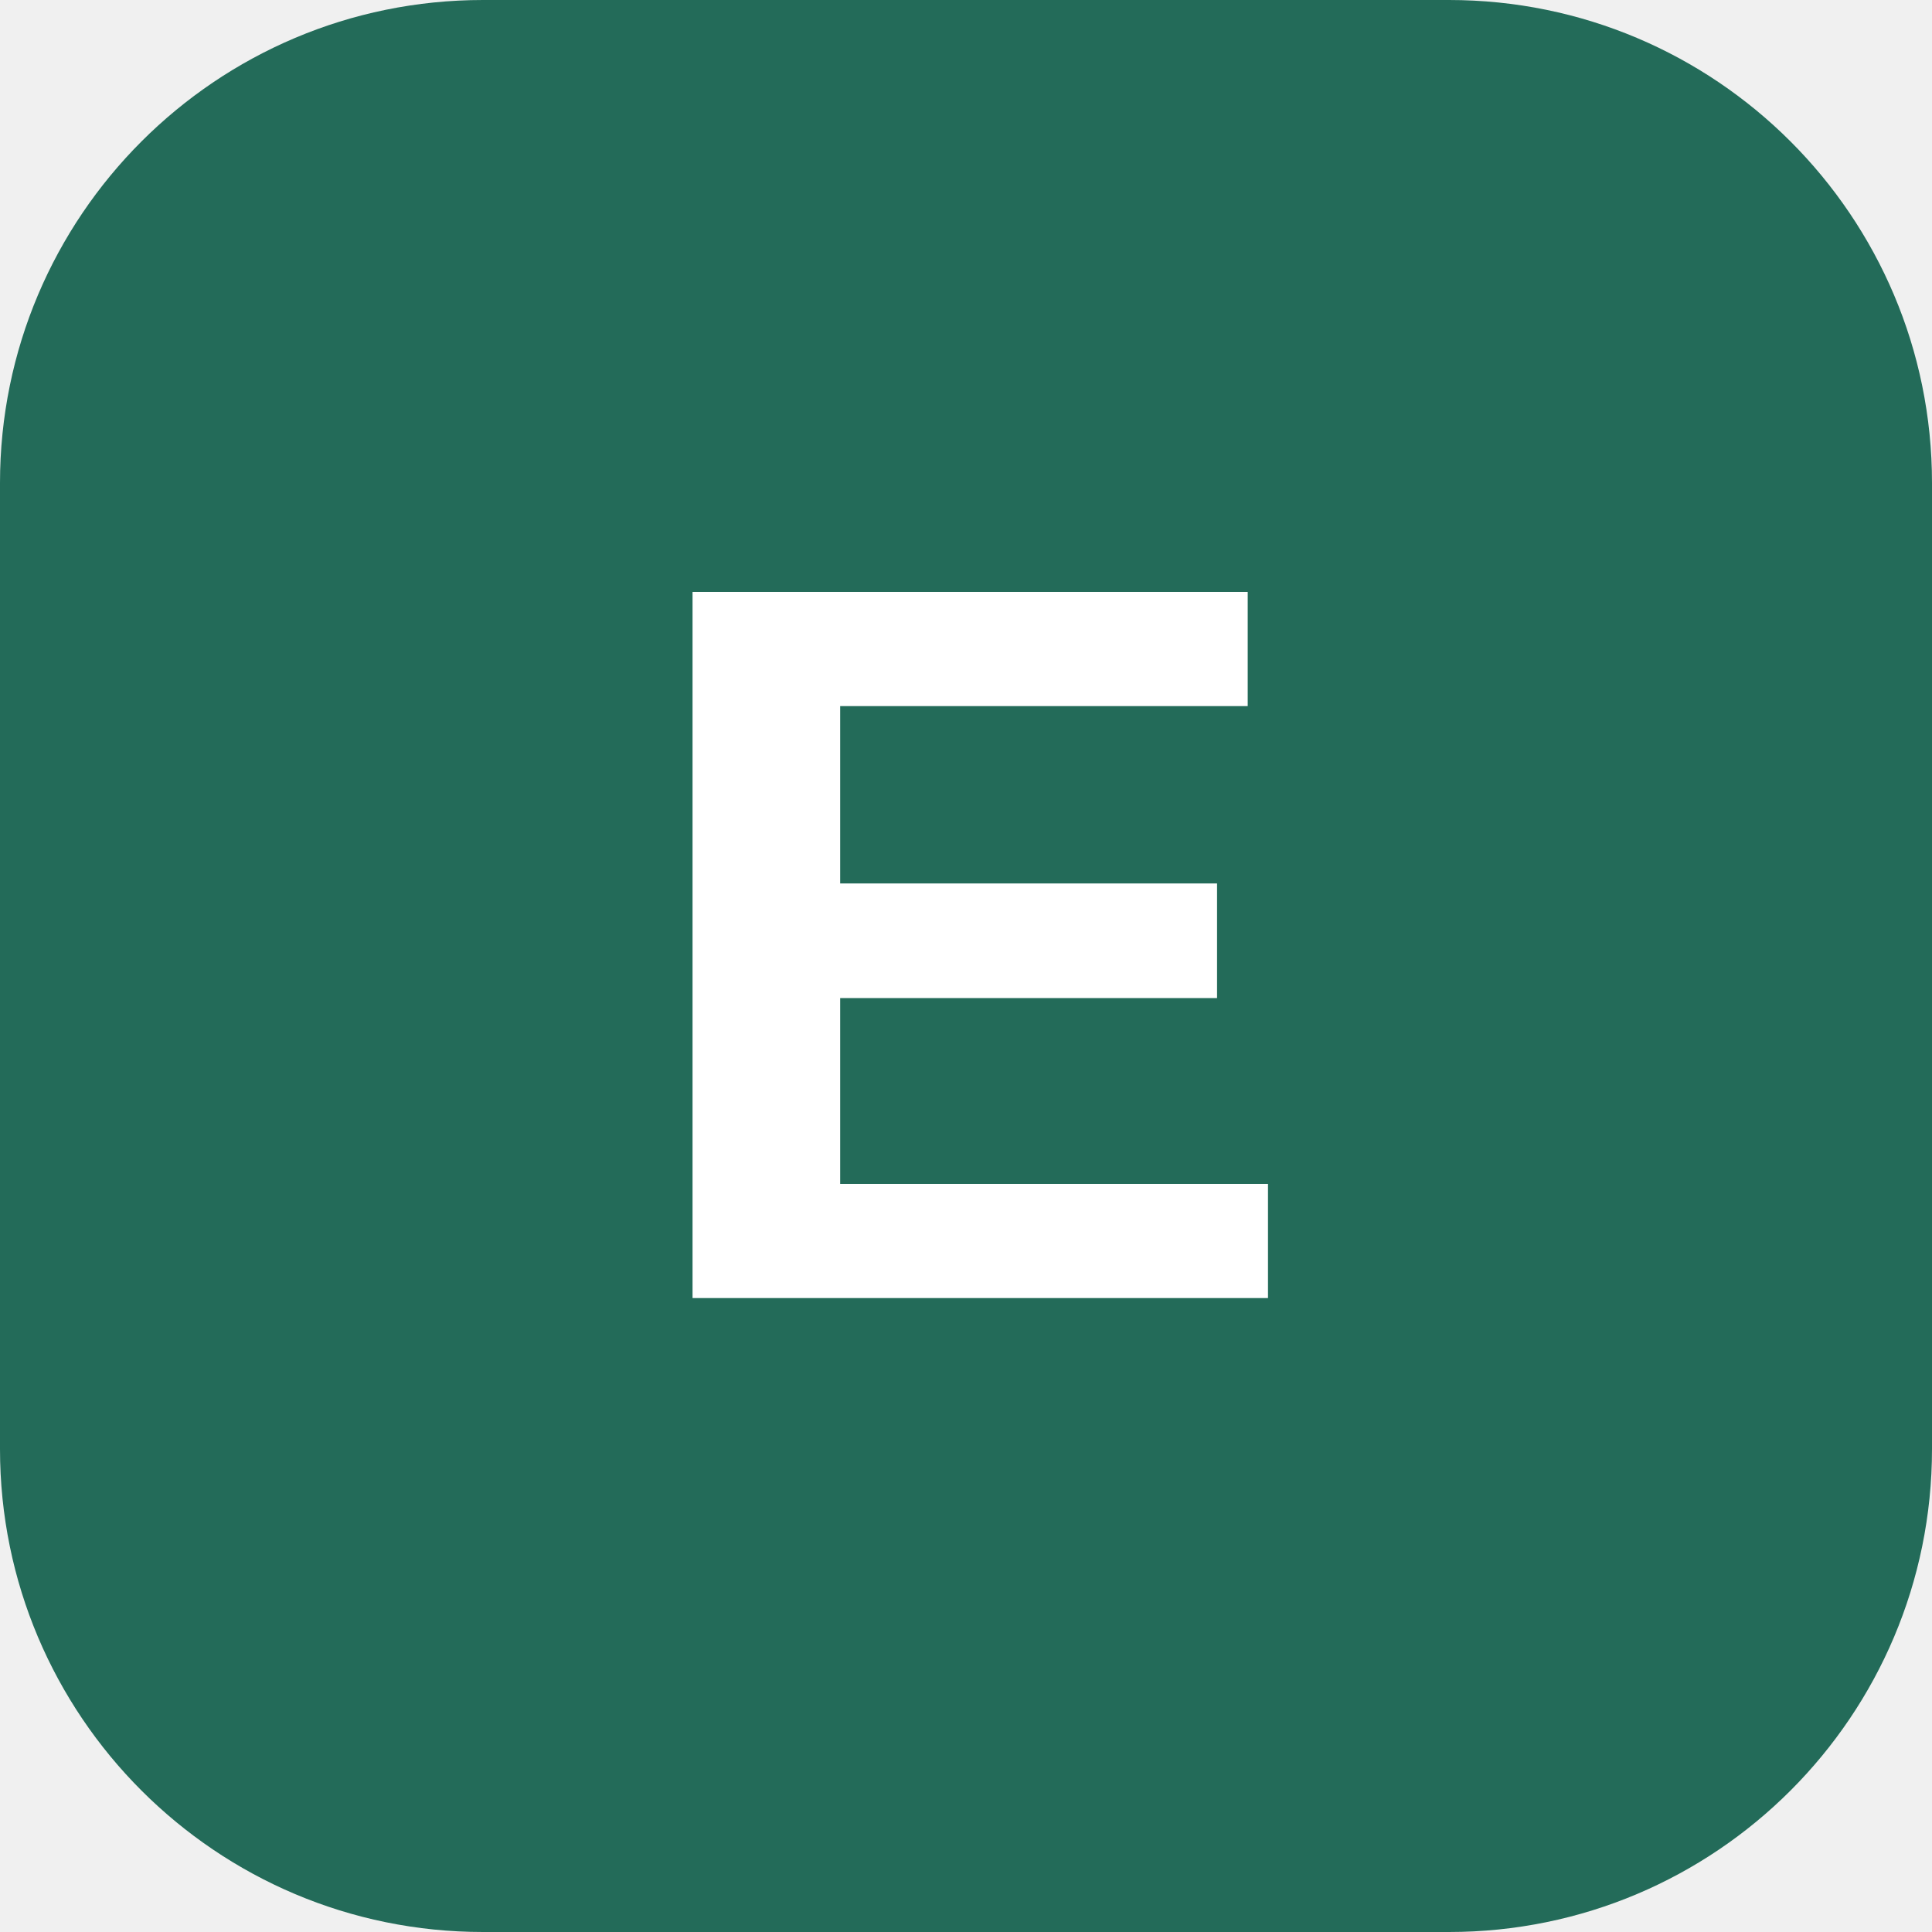
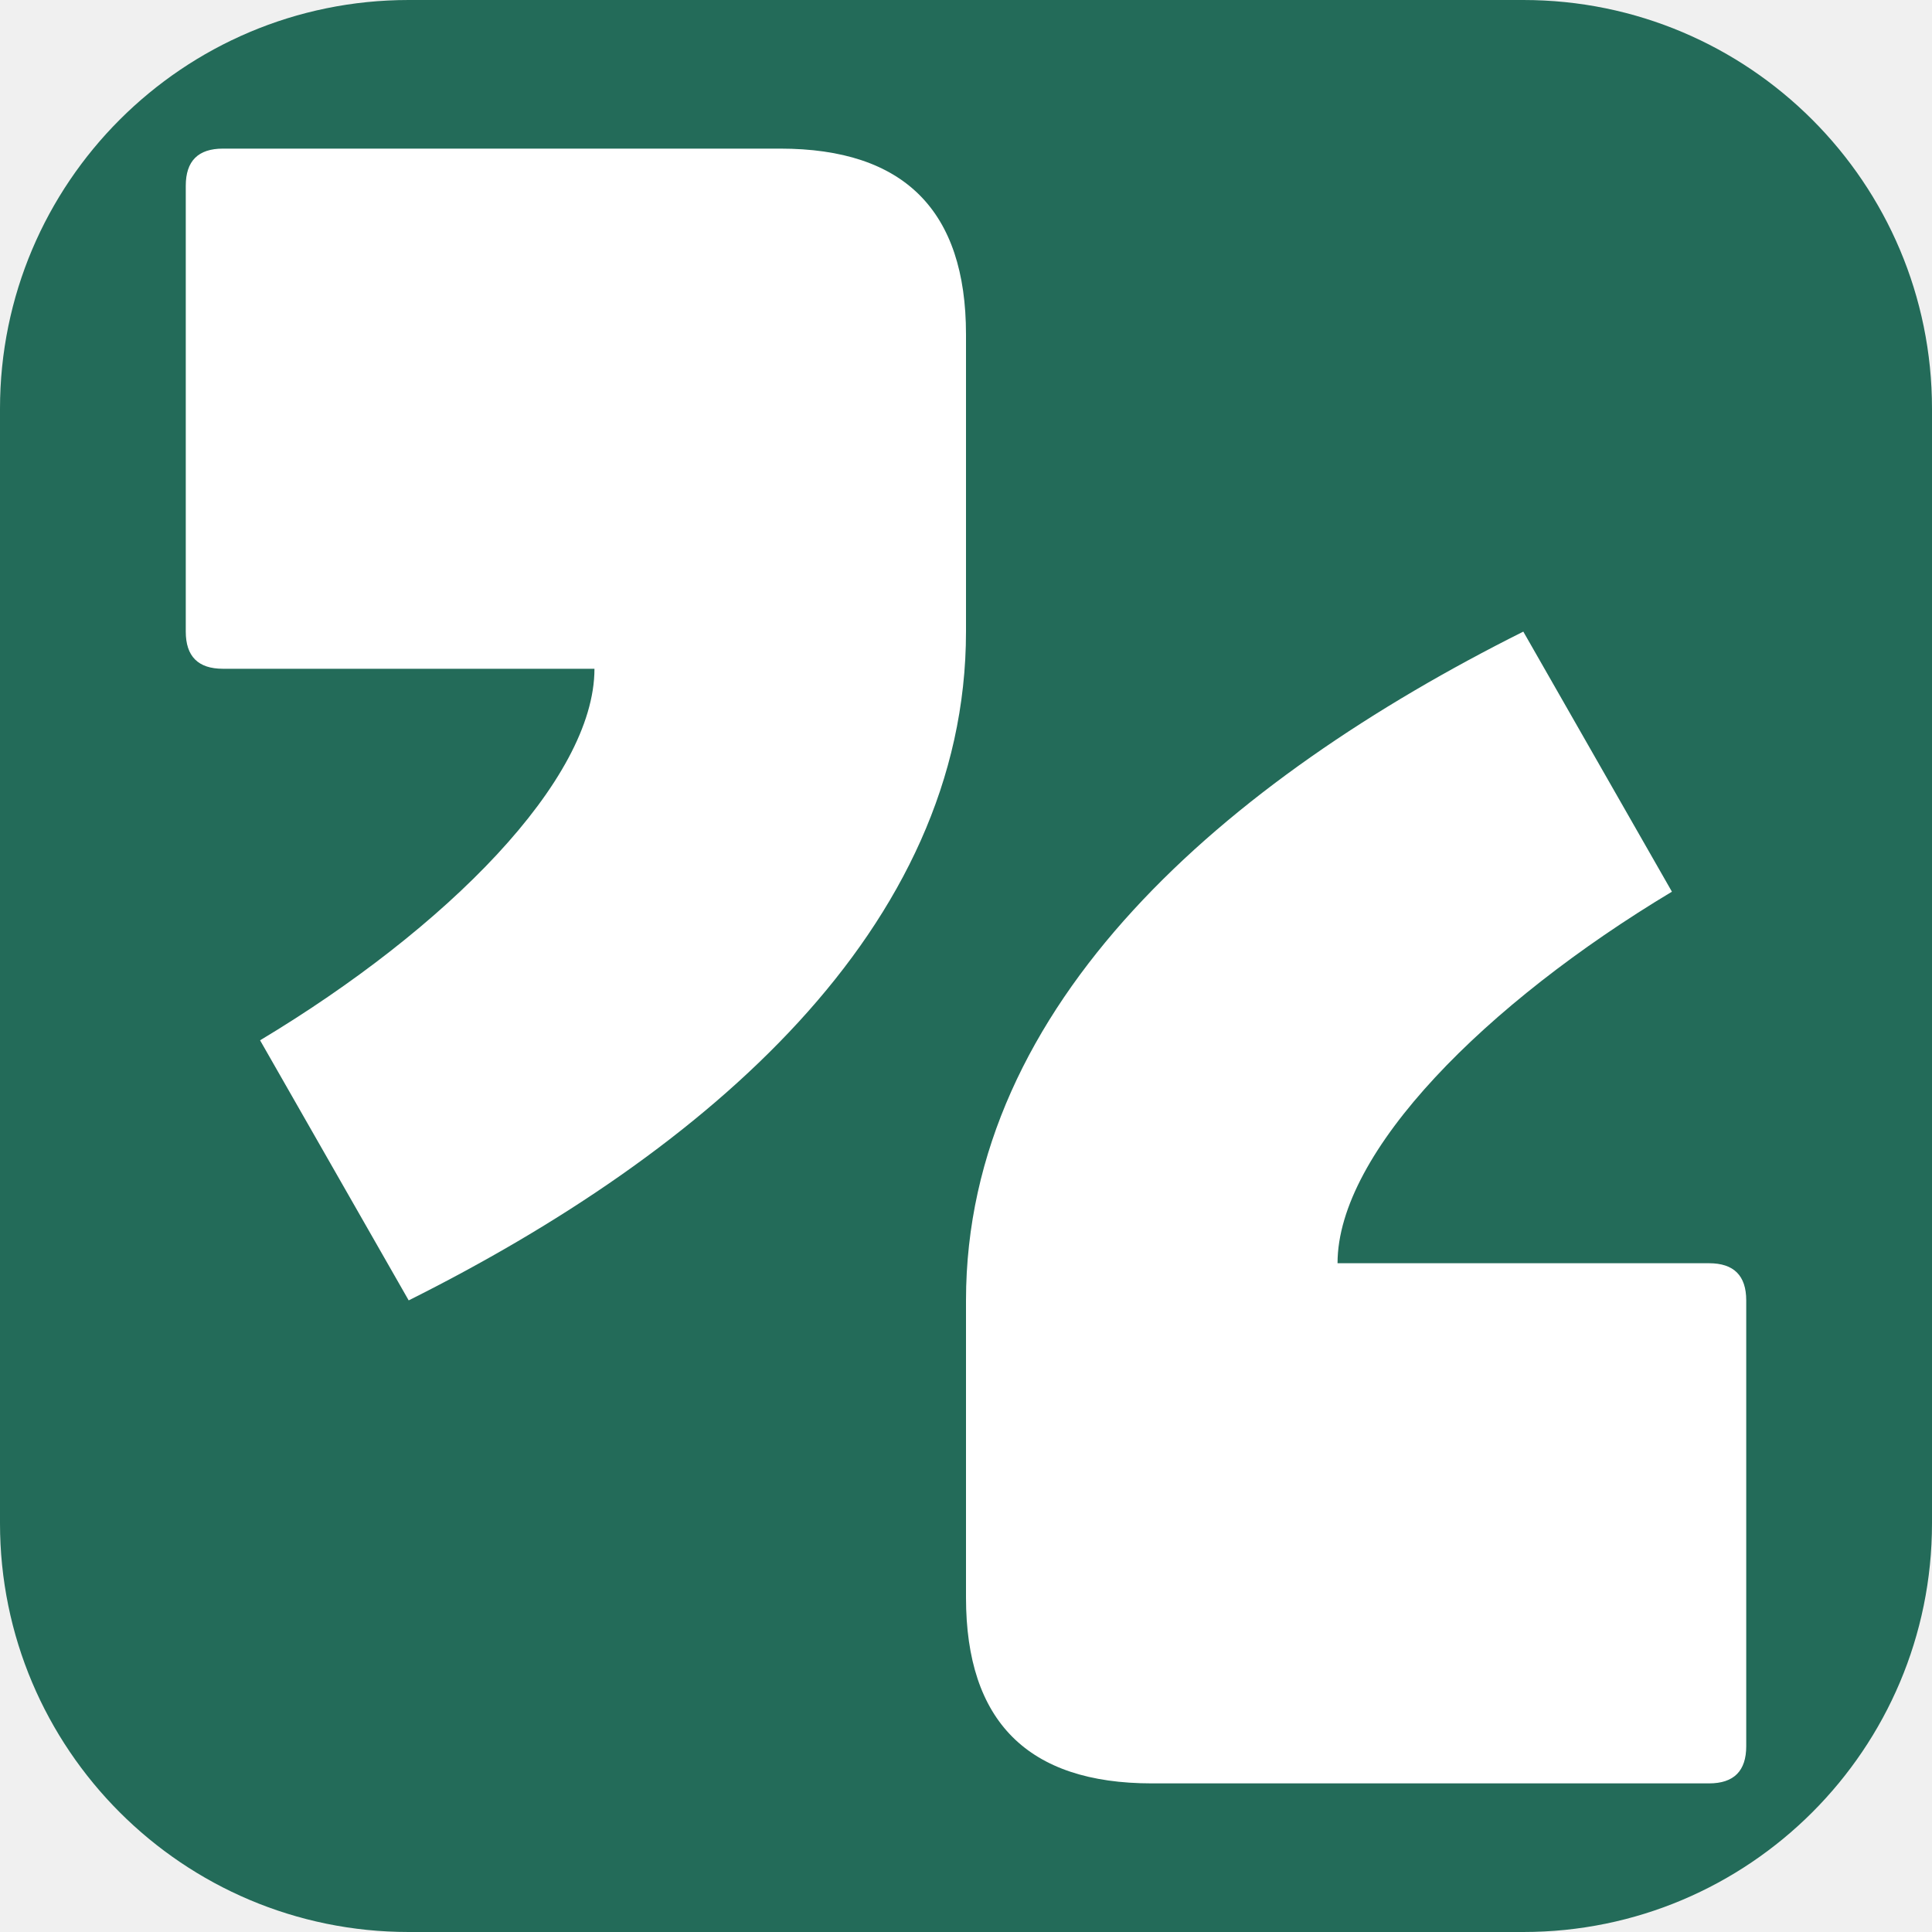
- <svg xmlns="http://www.w3.org/2000/svg" viewBox="0 0 64 64">
-   <rect width="64" height="64" rx="16" fill="#236b59" />
-   <text x="32" y="43" fill="#ffffff" font-family="Arial, sans-serif" font-size="34" font-weight="700" text-anchor="middle">E</text>
+ <svg xmlns="http://www.w3.org/2000/svg" viewBox="24 24 208 208">
+   <rect x="24" y="24" width="208" height="208" rx="44" fill="#236b59" />
+   <g fill="#ffffff">
+     <path d="M48 40H108Q128 40 128 60V92C128 124 100 148 68 164L52 136C72 124 88 108 88 96H48Q44 96 44 92V44Q44 40 48 40Z" />
+     <path d="M208 216H148Q128 216 128 196V164C128 132 156 108 188 92L204 120C184 132 168 148 168 160H208Q212 160 212 164V212Q212 216 208 216Z" />
+   </g>
</svg>
